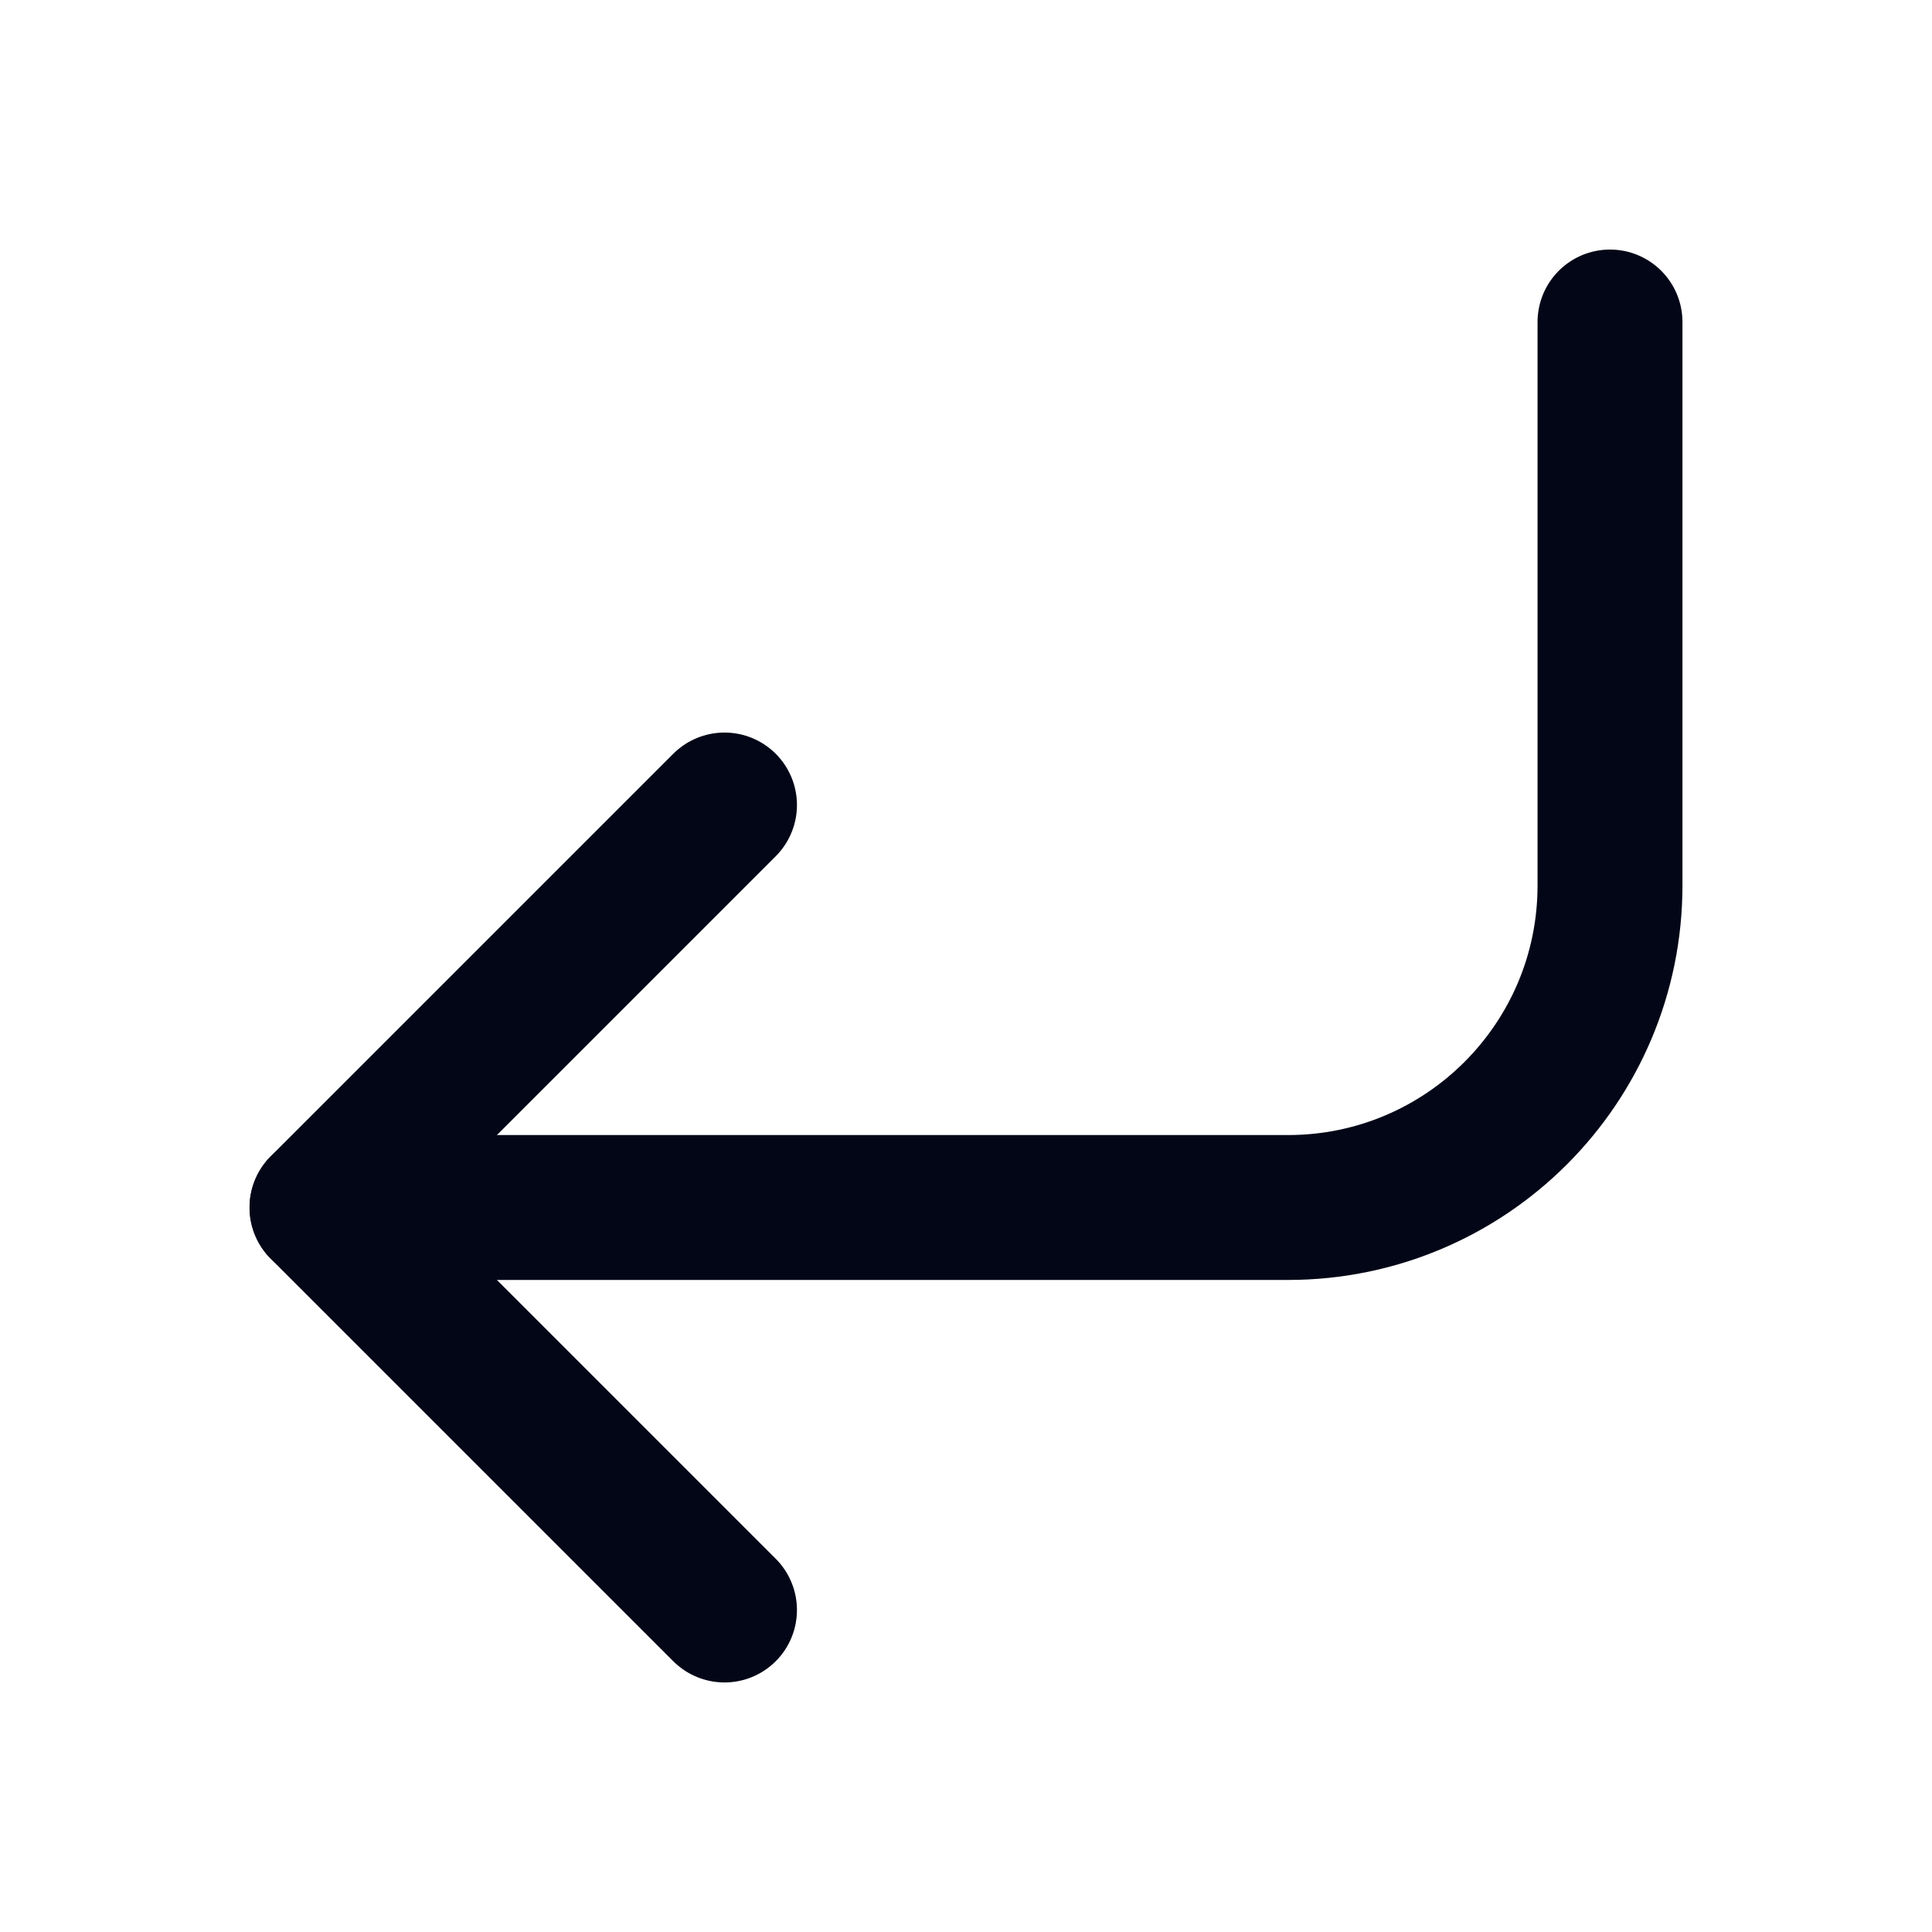
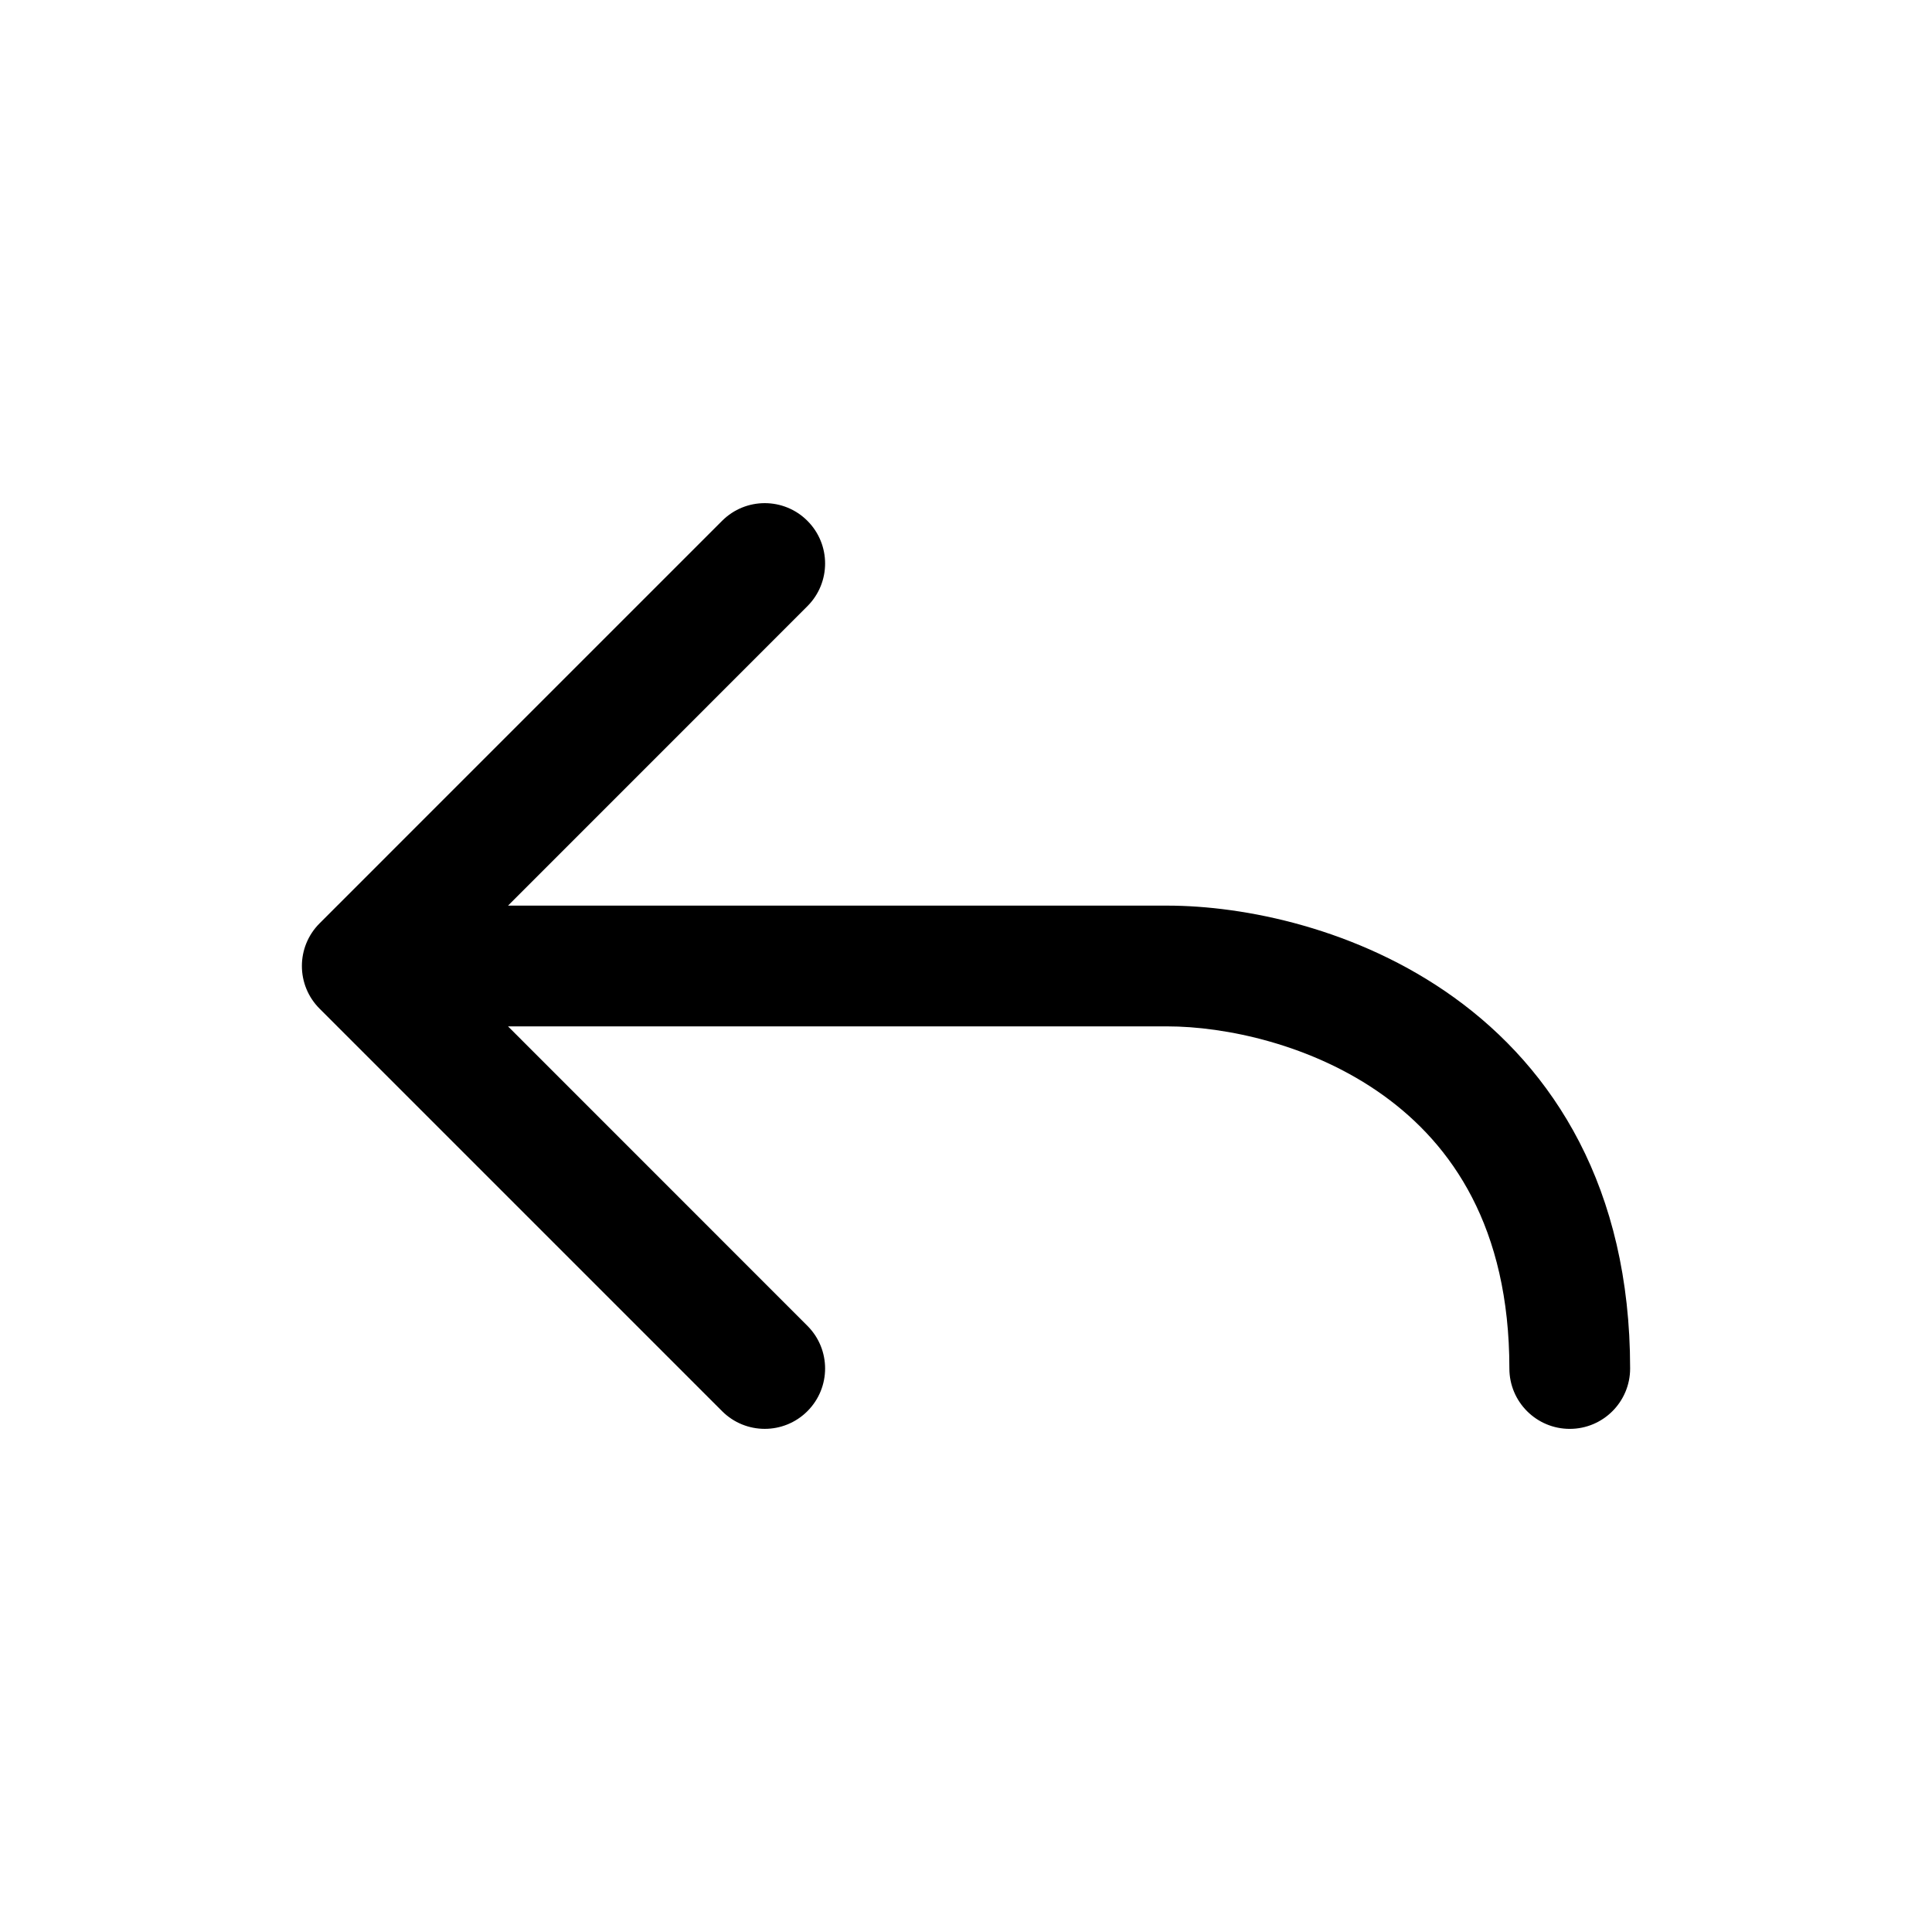
- <svg xmlns="http://www.w3.org/2000/svg" viewBox="0 0 24 24" fill="none" stroke="#020617" stroke-width="1.8" stroke-linecap="round" stroke-linejoin="round">
-   <path d="M20 4v7a4 4 0 0 1-4 4H4" />
-   <path d="m9 10-5 5 5 5" />
+ <svg xmlns="http://www.w3.org/2000/svg" viewBox="0 0 24 24" fill="none">
+   <path fill-rule="evenodd" clip-rule="evenodd" d="M10.03 6.47C10.323 6.763 10.323 7.237 10.03 7.53L6.311 11.25L14.5 11.25C15.453 11.25 16.867 11.53 18.063 12.391C19.298 13.28 20.25 14.756 20.25 17C20.25 17.414 19.914 17.75 19.5 17.75C19.086 17.75 18.75 17.414 18.75 17C18.75 15.244 18.035 14.22 17.187 13.609C16.3 12.97 15.213 12.75 14.5 12.75L6.311 12.75L10.03 16.47C10.323 16.763 10.323 17.237 10.03 17.53C9.737 17.823 9.263 17.823 8.97 17.53L3.97 12.53C3.677 12.237 3.677 11.763 3.97 11.47L8.97 6.47C9.263 6.177 9.737 6.177 10.03 6.47Z" fill="currentColor" />
</svg>
